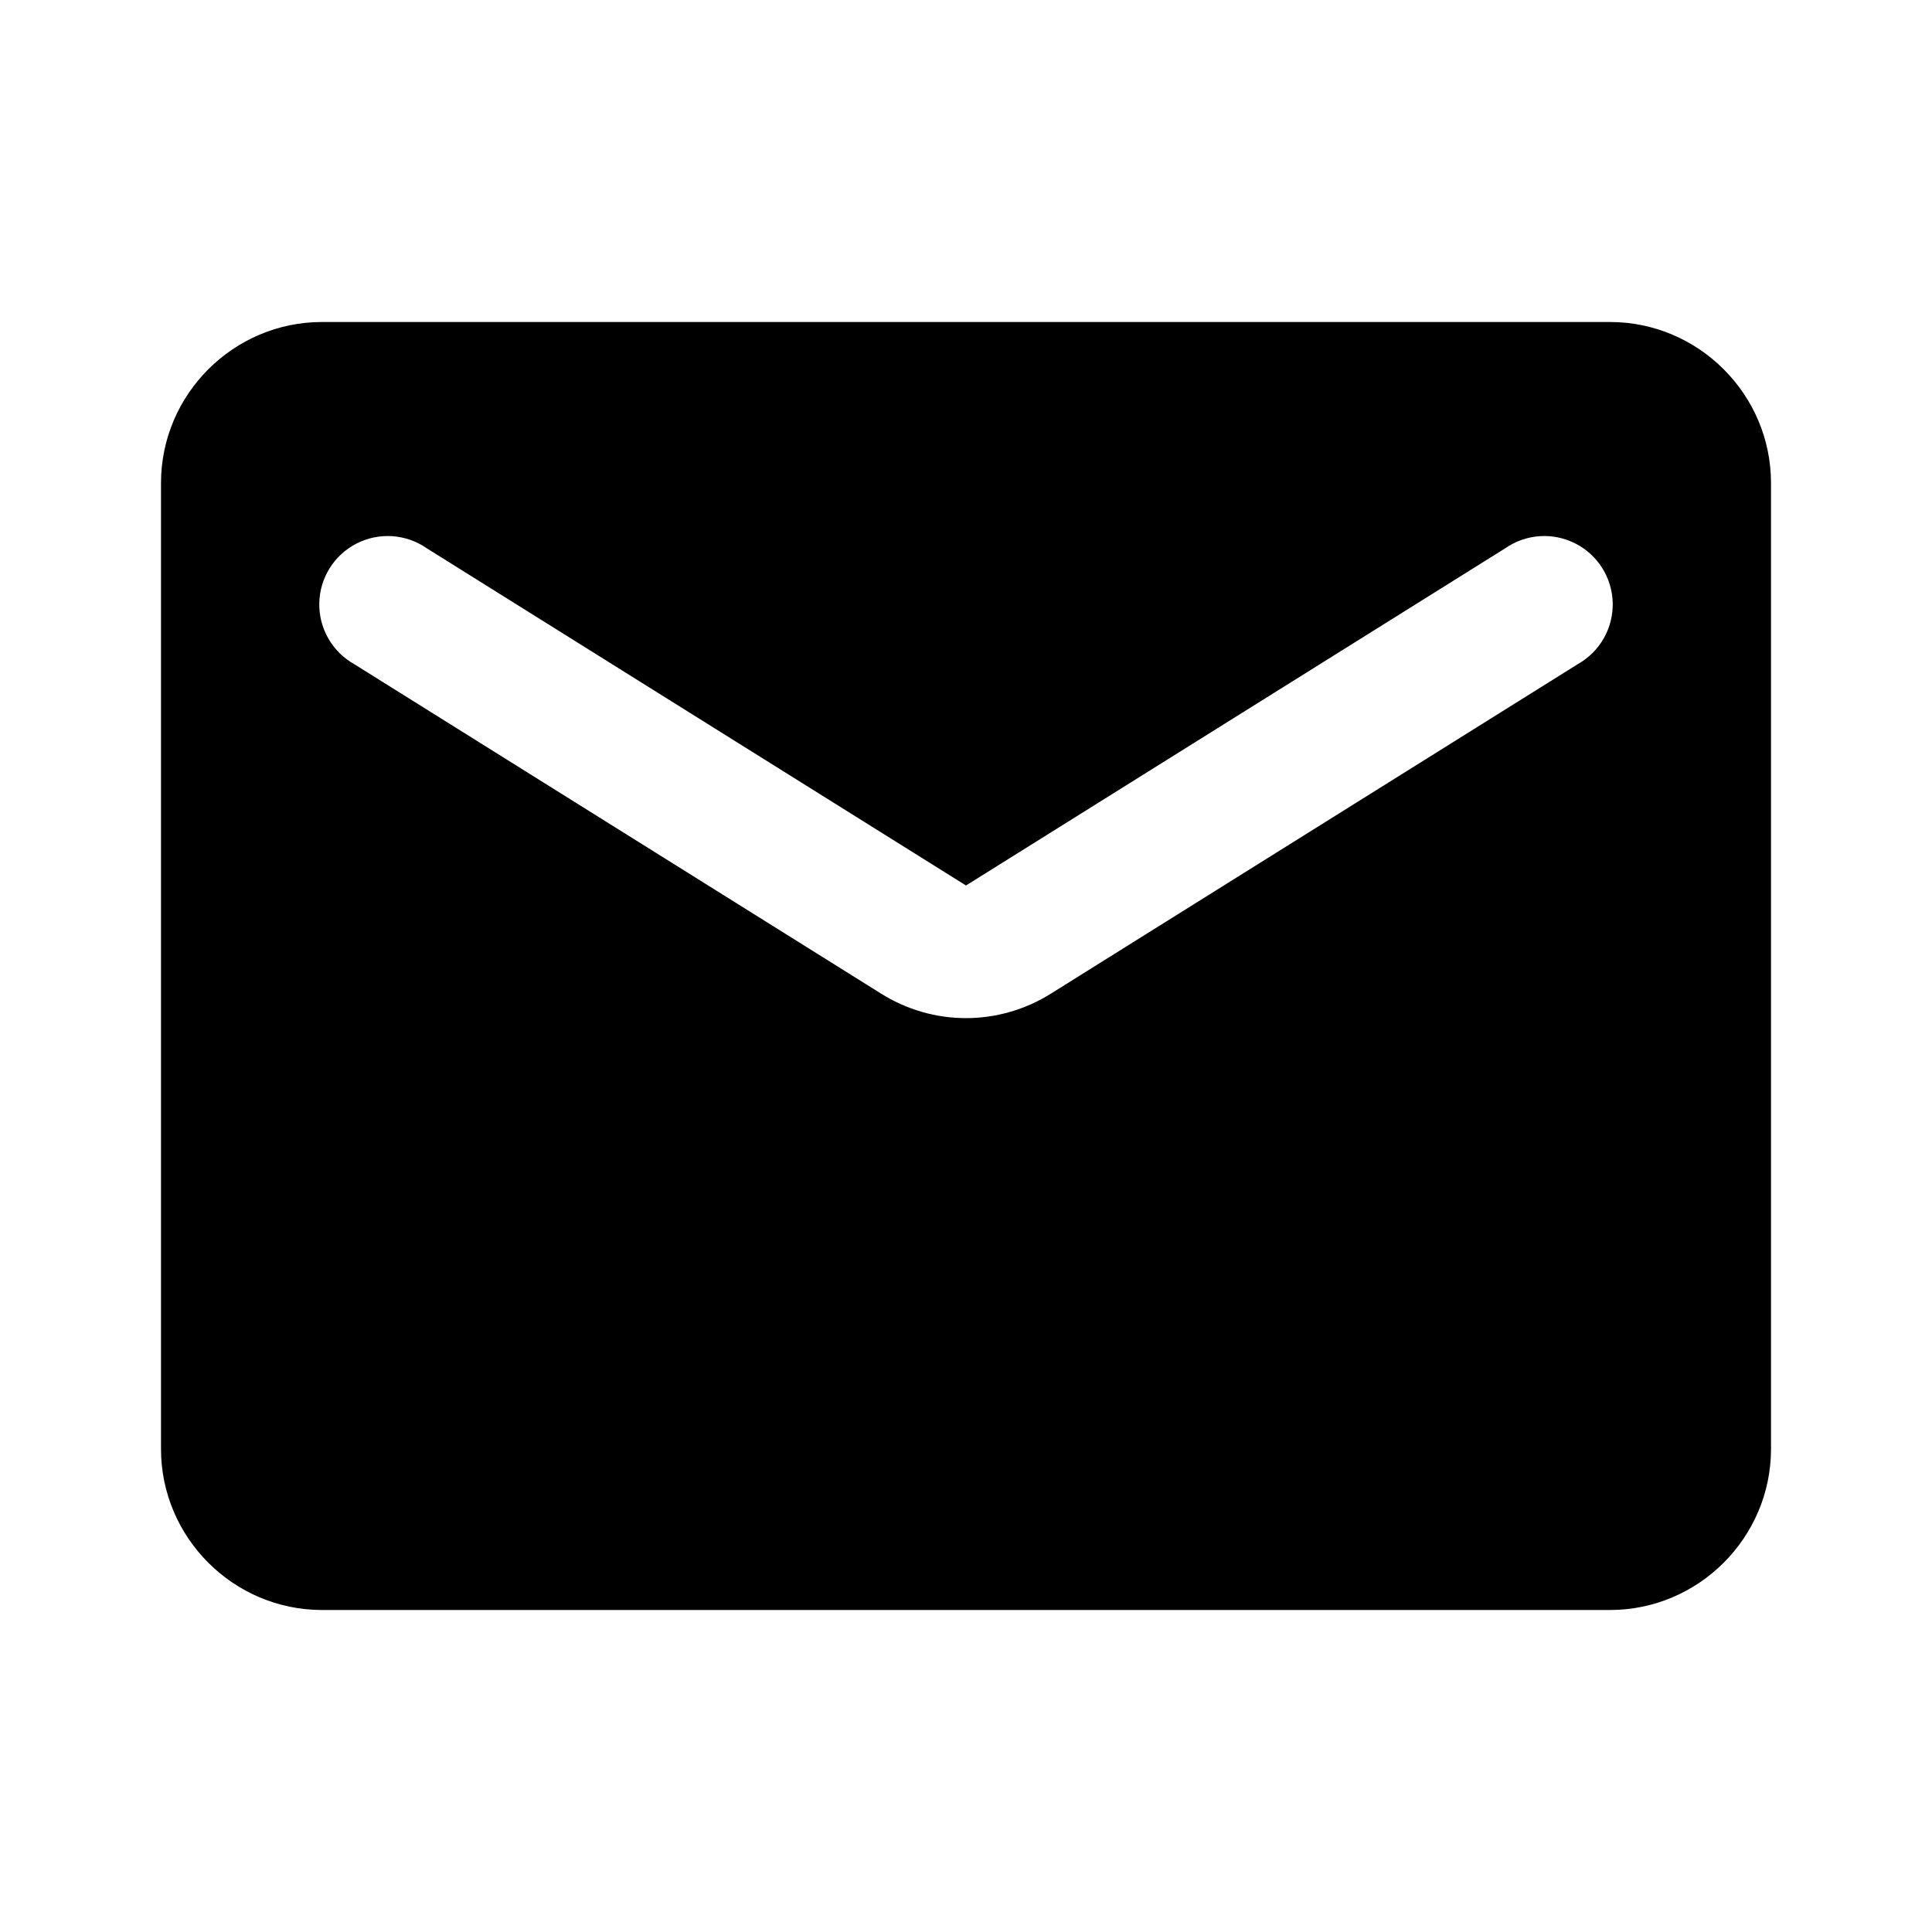
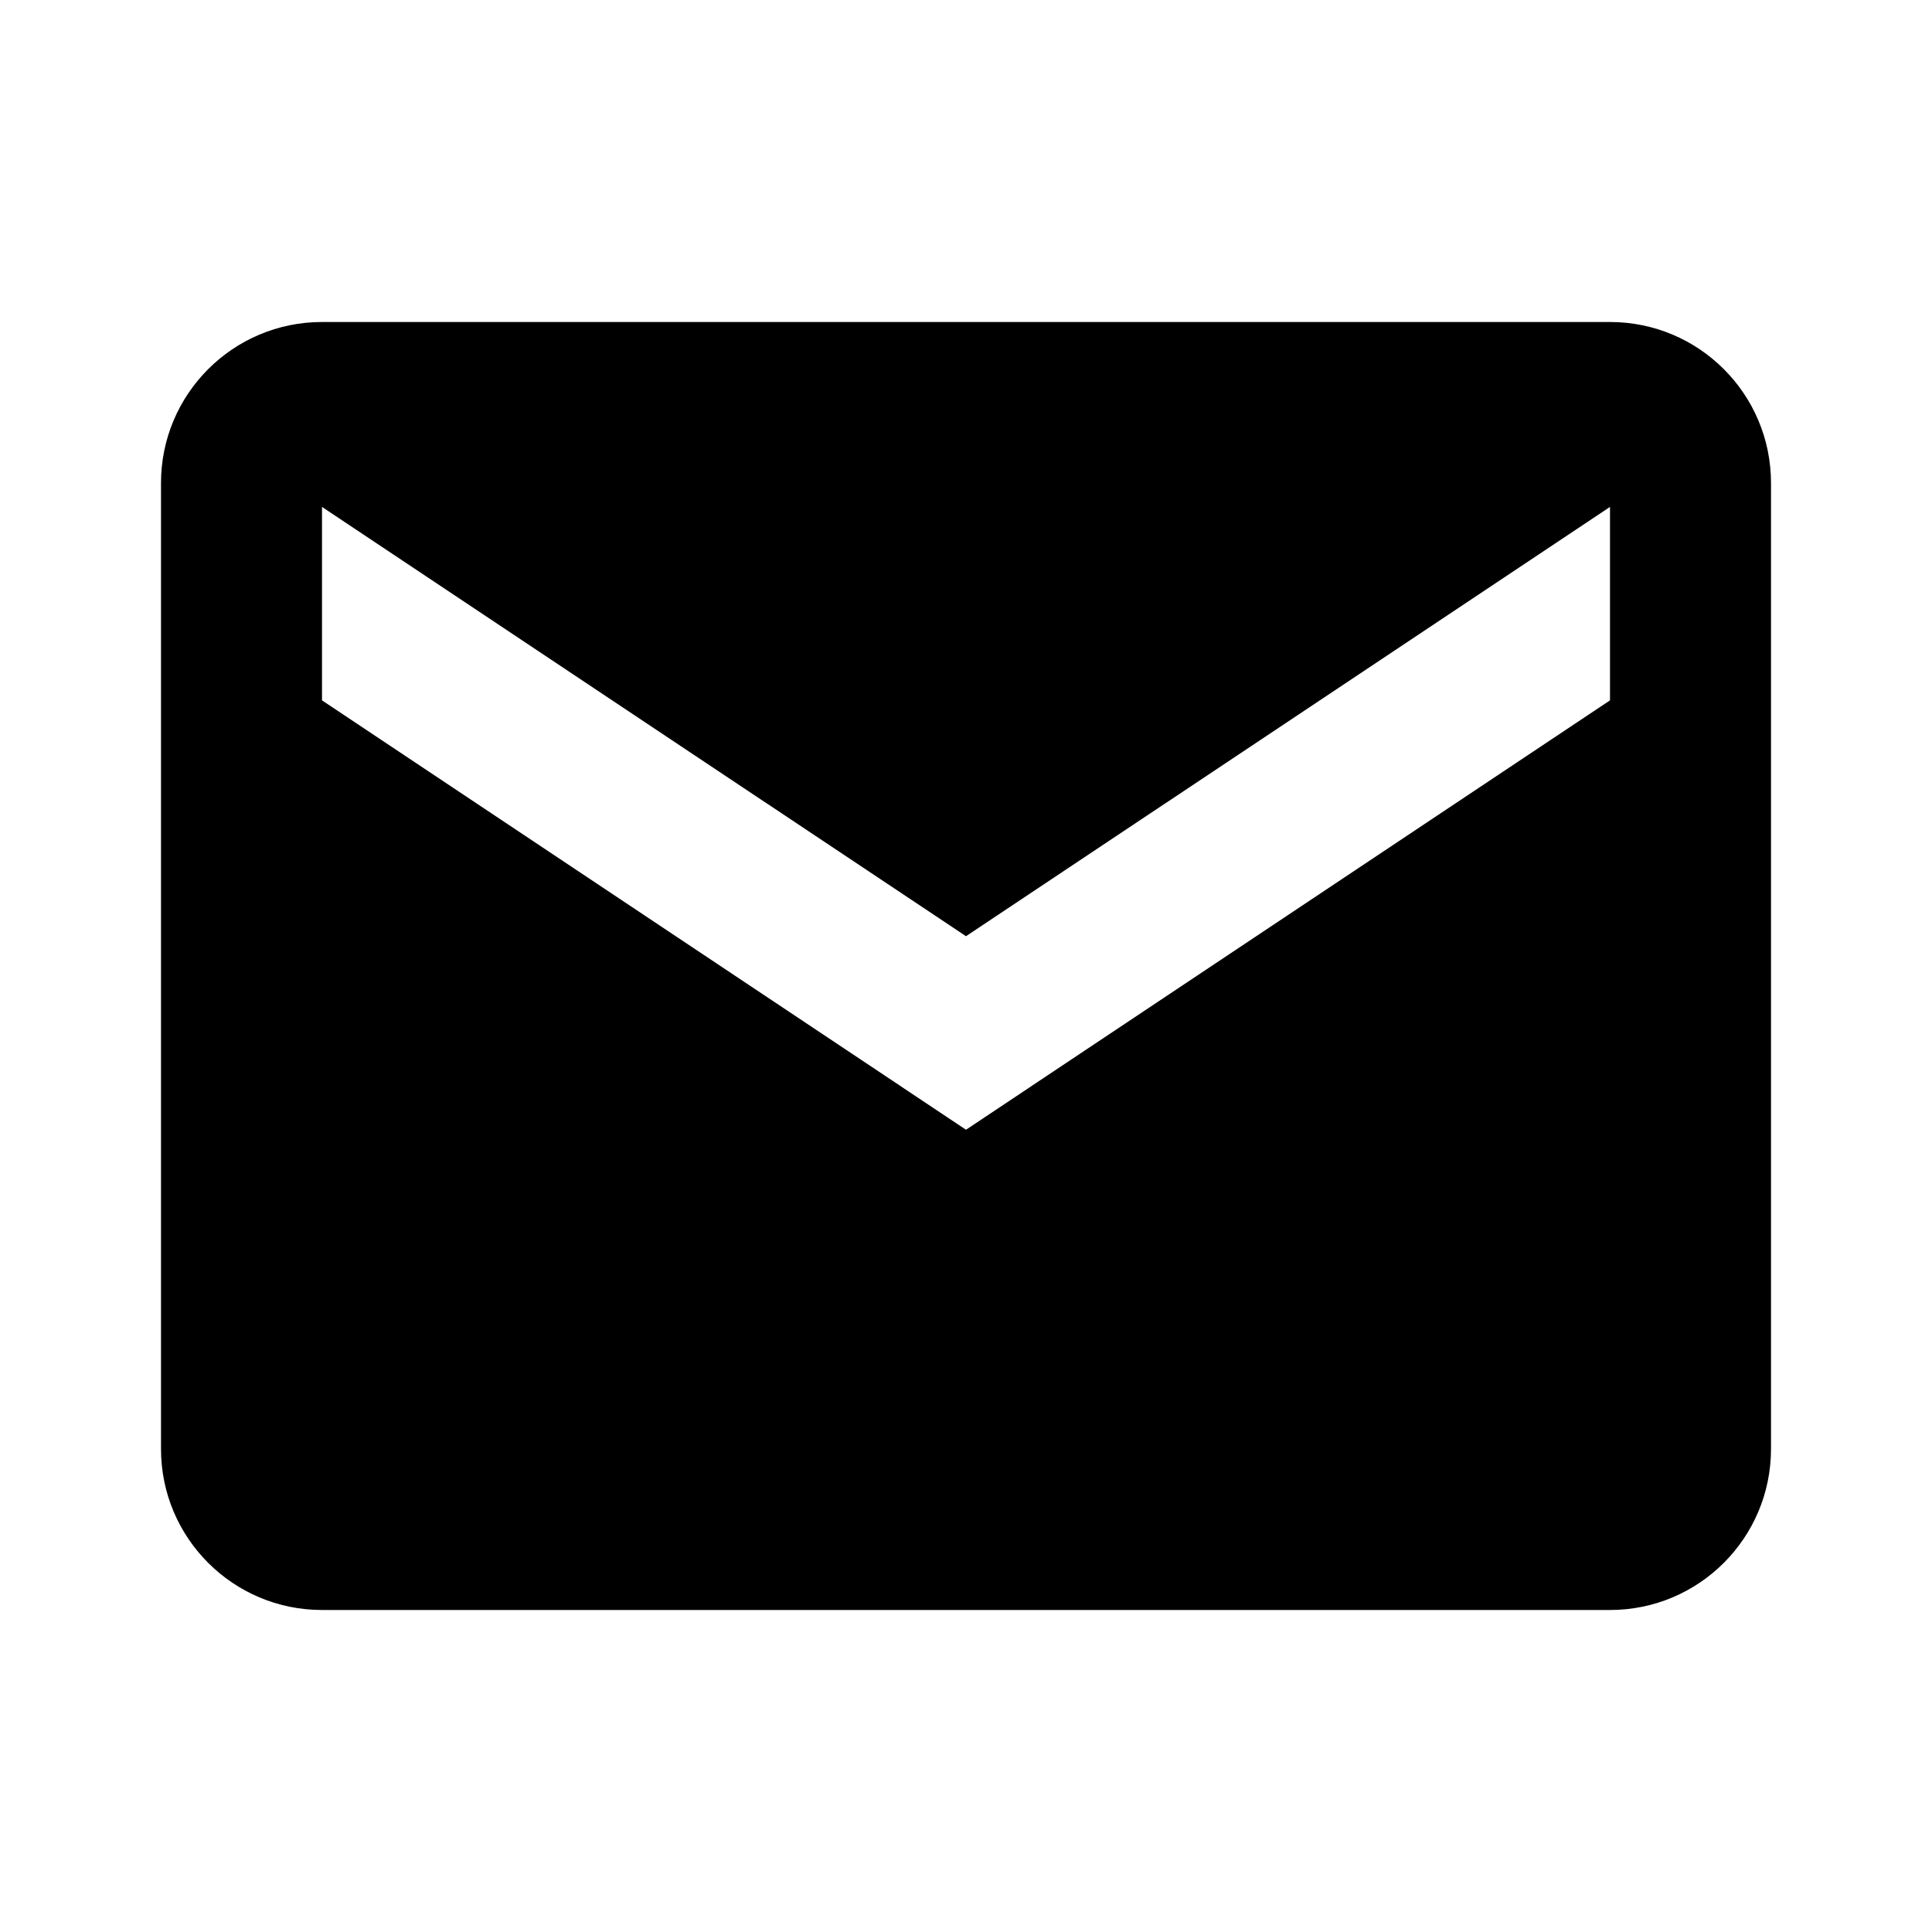
- <svg xmlns="http://www.w3.org/2000/svg" width="20" height="20" viewBox="0 0 24 24">
-   <path fill="currentColor" d="M20 4H4c-1.1 0-2 .9-2 2v12c0 1.1.9 2 2 2h16c1.1 0 2-.9 2-2V6c0-1.1-.9-2-2-2m-.4 4.25l-6.54 4.09c-.65.41-1.47.41-2.12 0L4.4 8.25a.85.85 0 1 1 .9-1.44L12 11l6.7-4.19a.85.85 0 1 1 .9 1.44" />
+ <svg xmlns="http://www.w3.org/2000/svg" width="24" height="24" viewBox="0 0 24 24" style="fill: rgba(0, 0, 0, 1);transform: ;msFilter:;">
+   <path d="M20 4H4a2 2 0 0 0-2 2v12a2 2 0 0 0 2 2h16a2 2 0 0 0 2-2V6a2 2 0 0 0-2-2zm0 4.7-8 5.334L4 8.7V6.297l8 5.333 8-5.333V8.7z" />
</svg>
